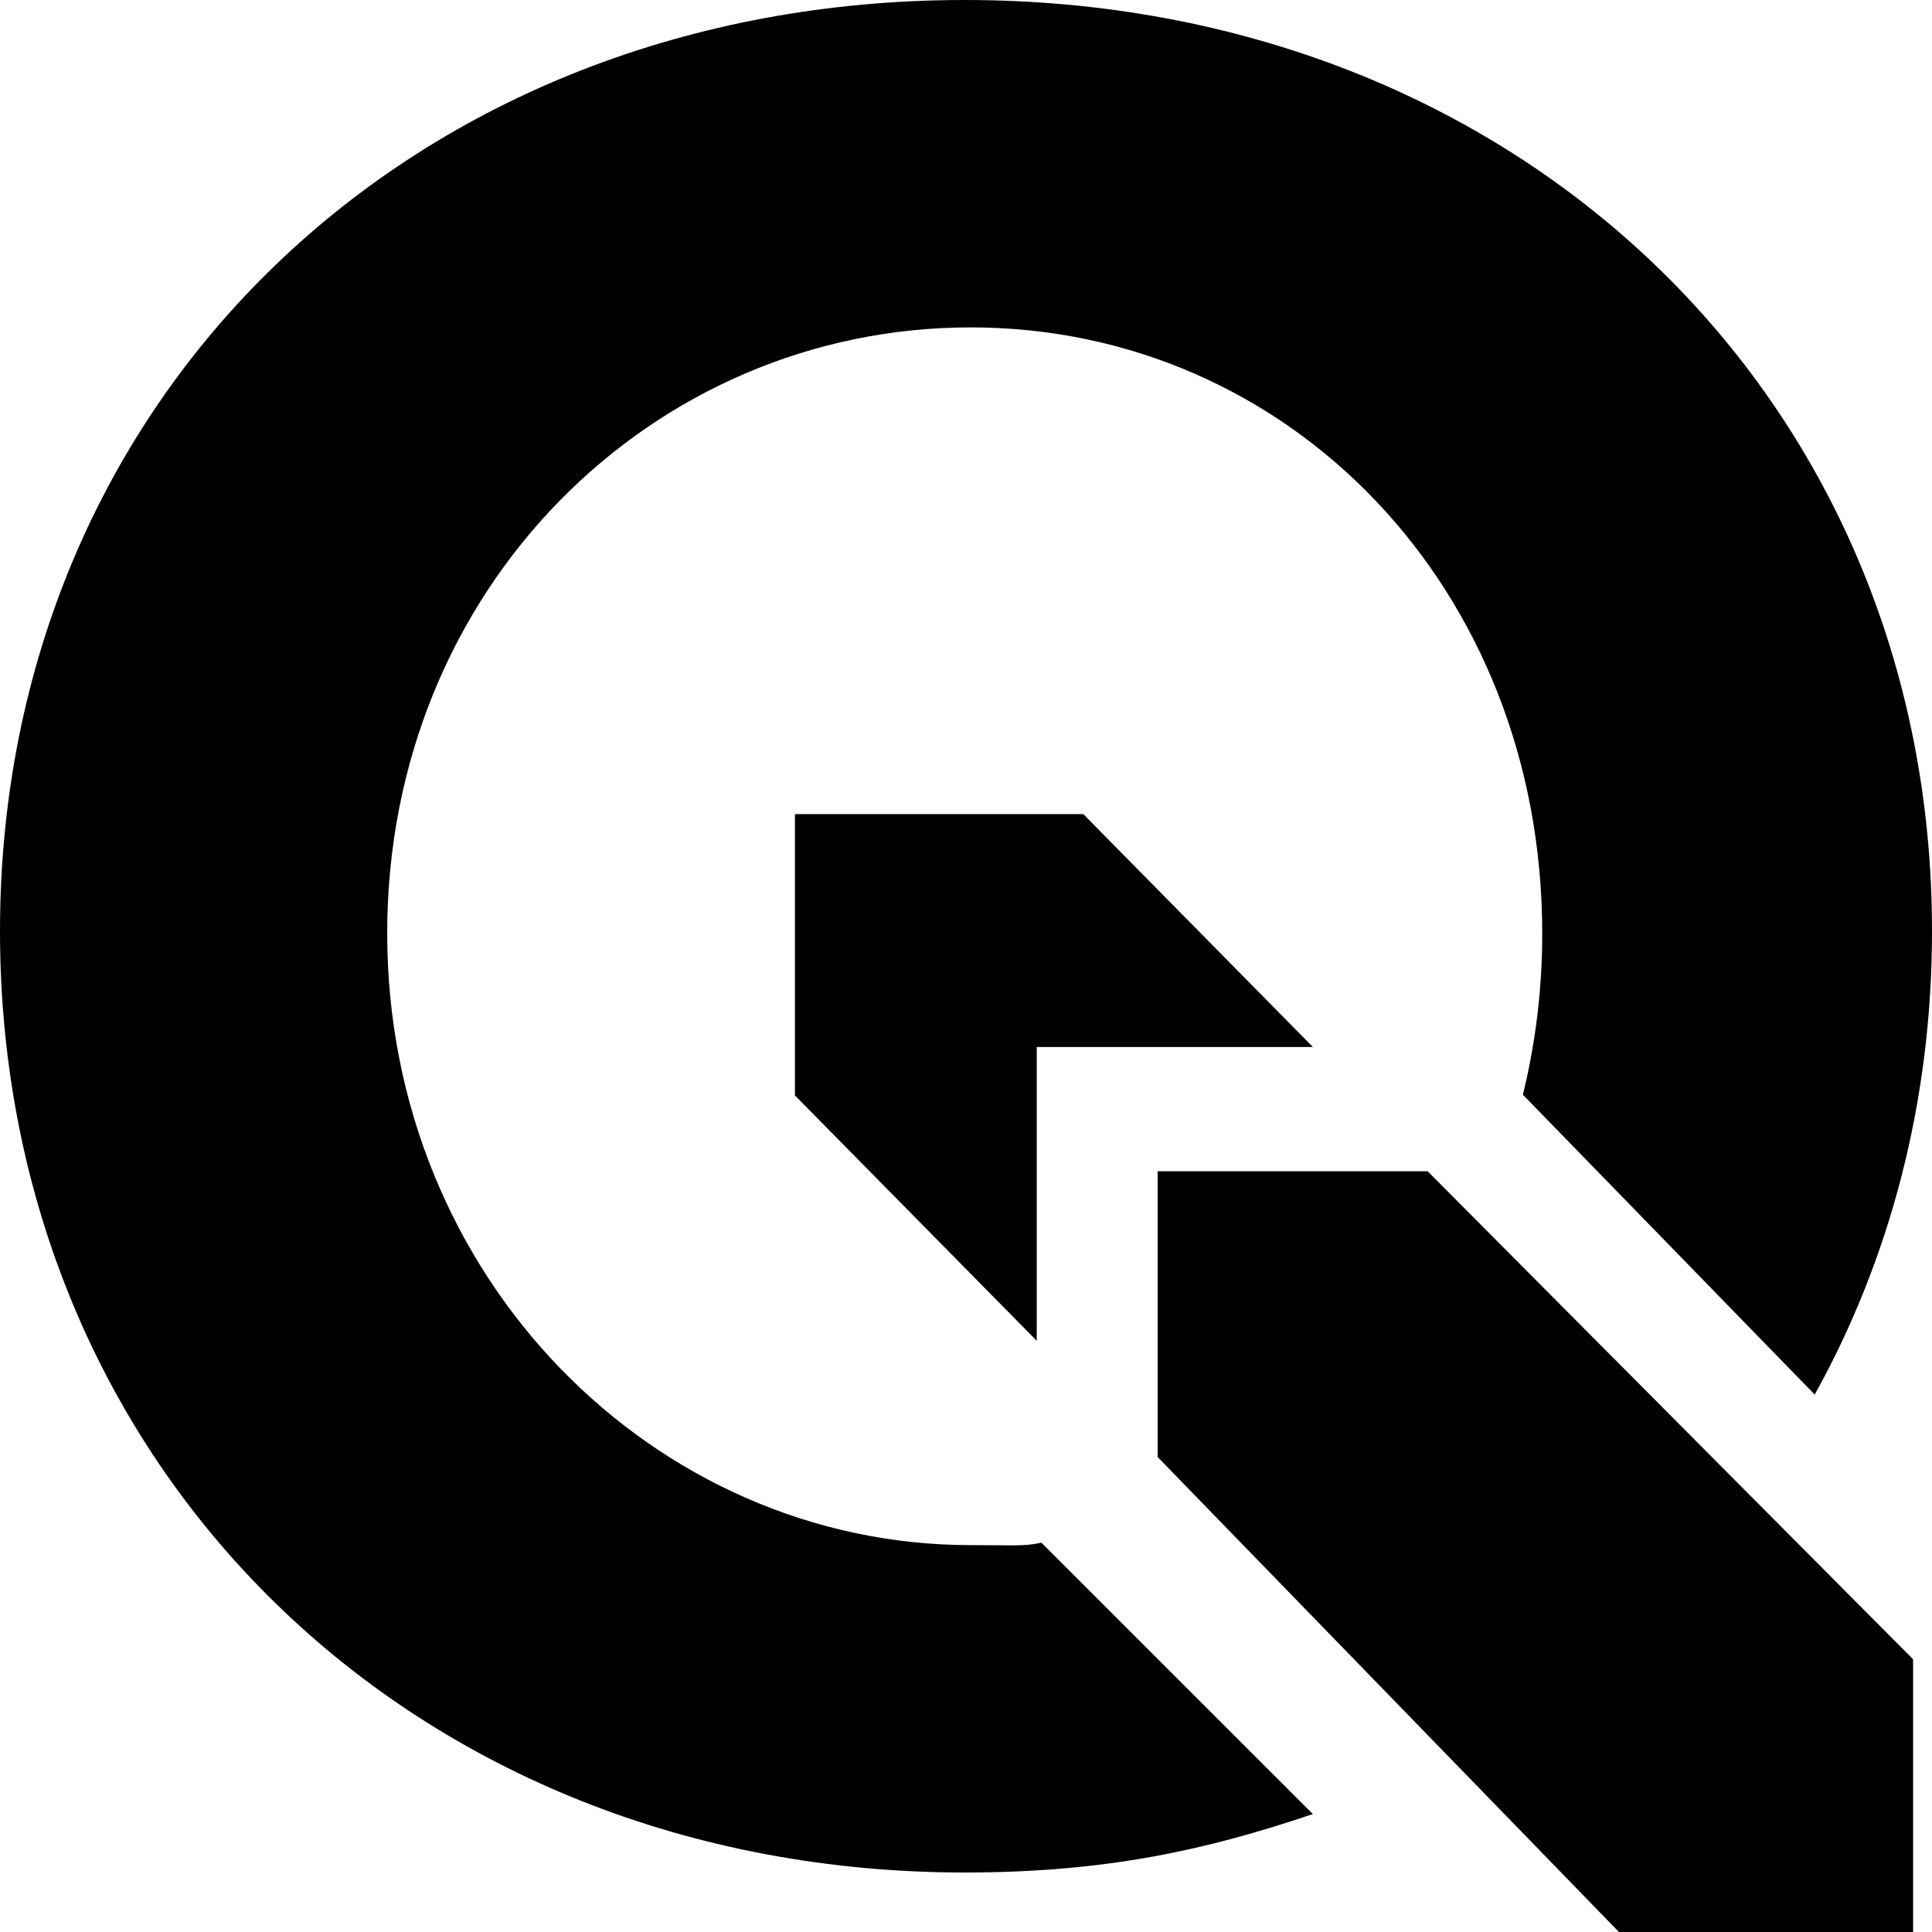
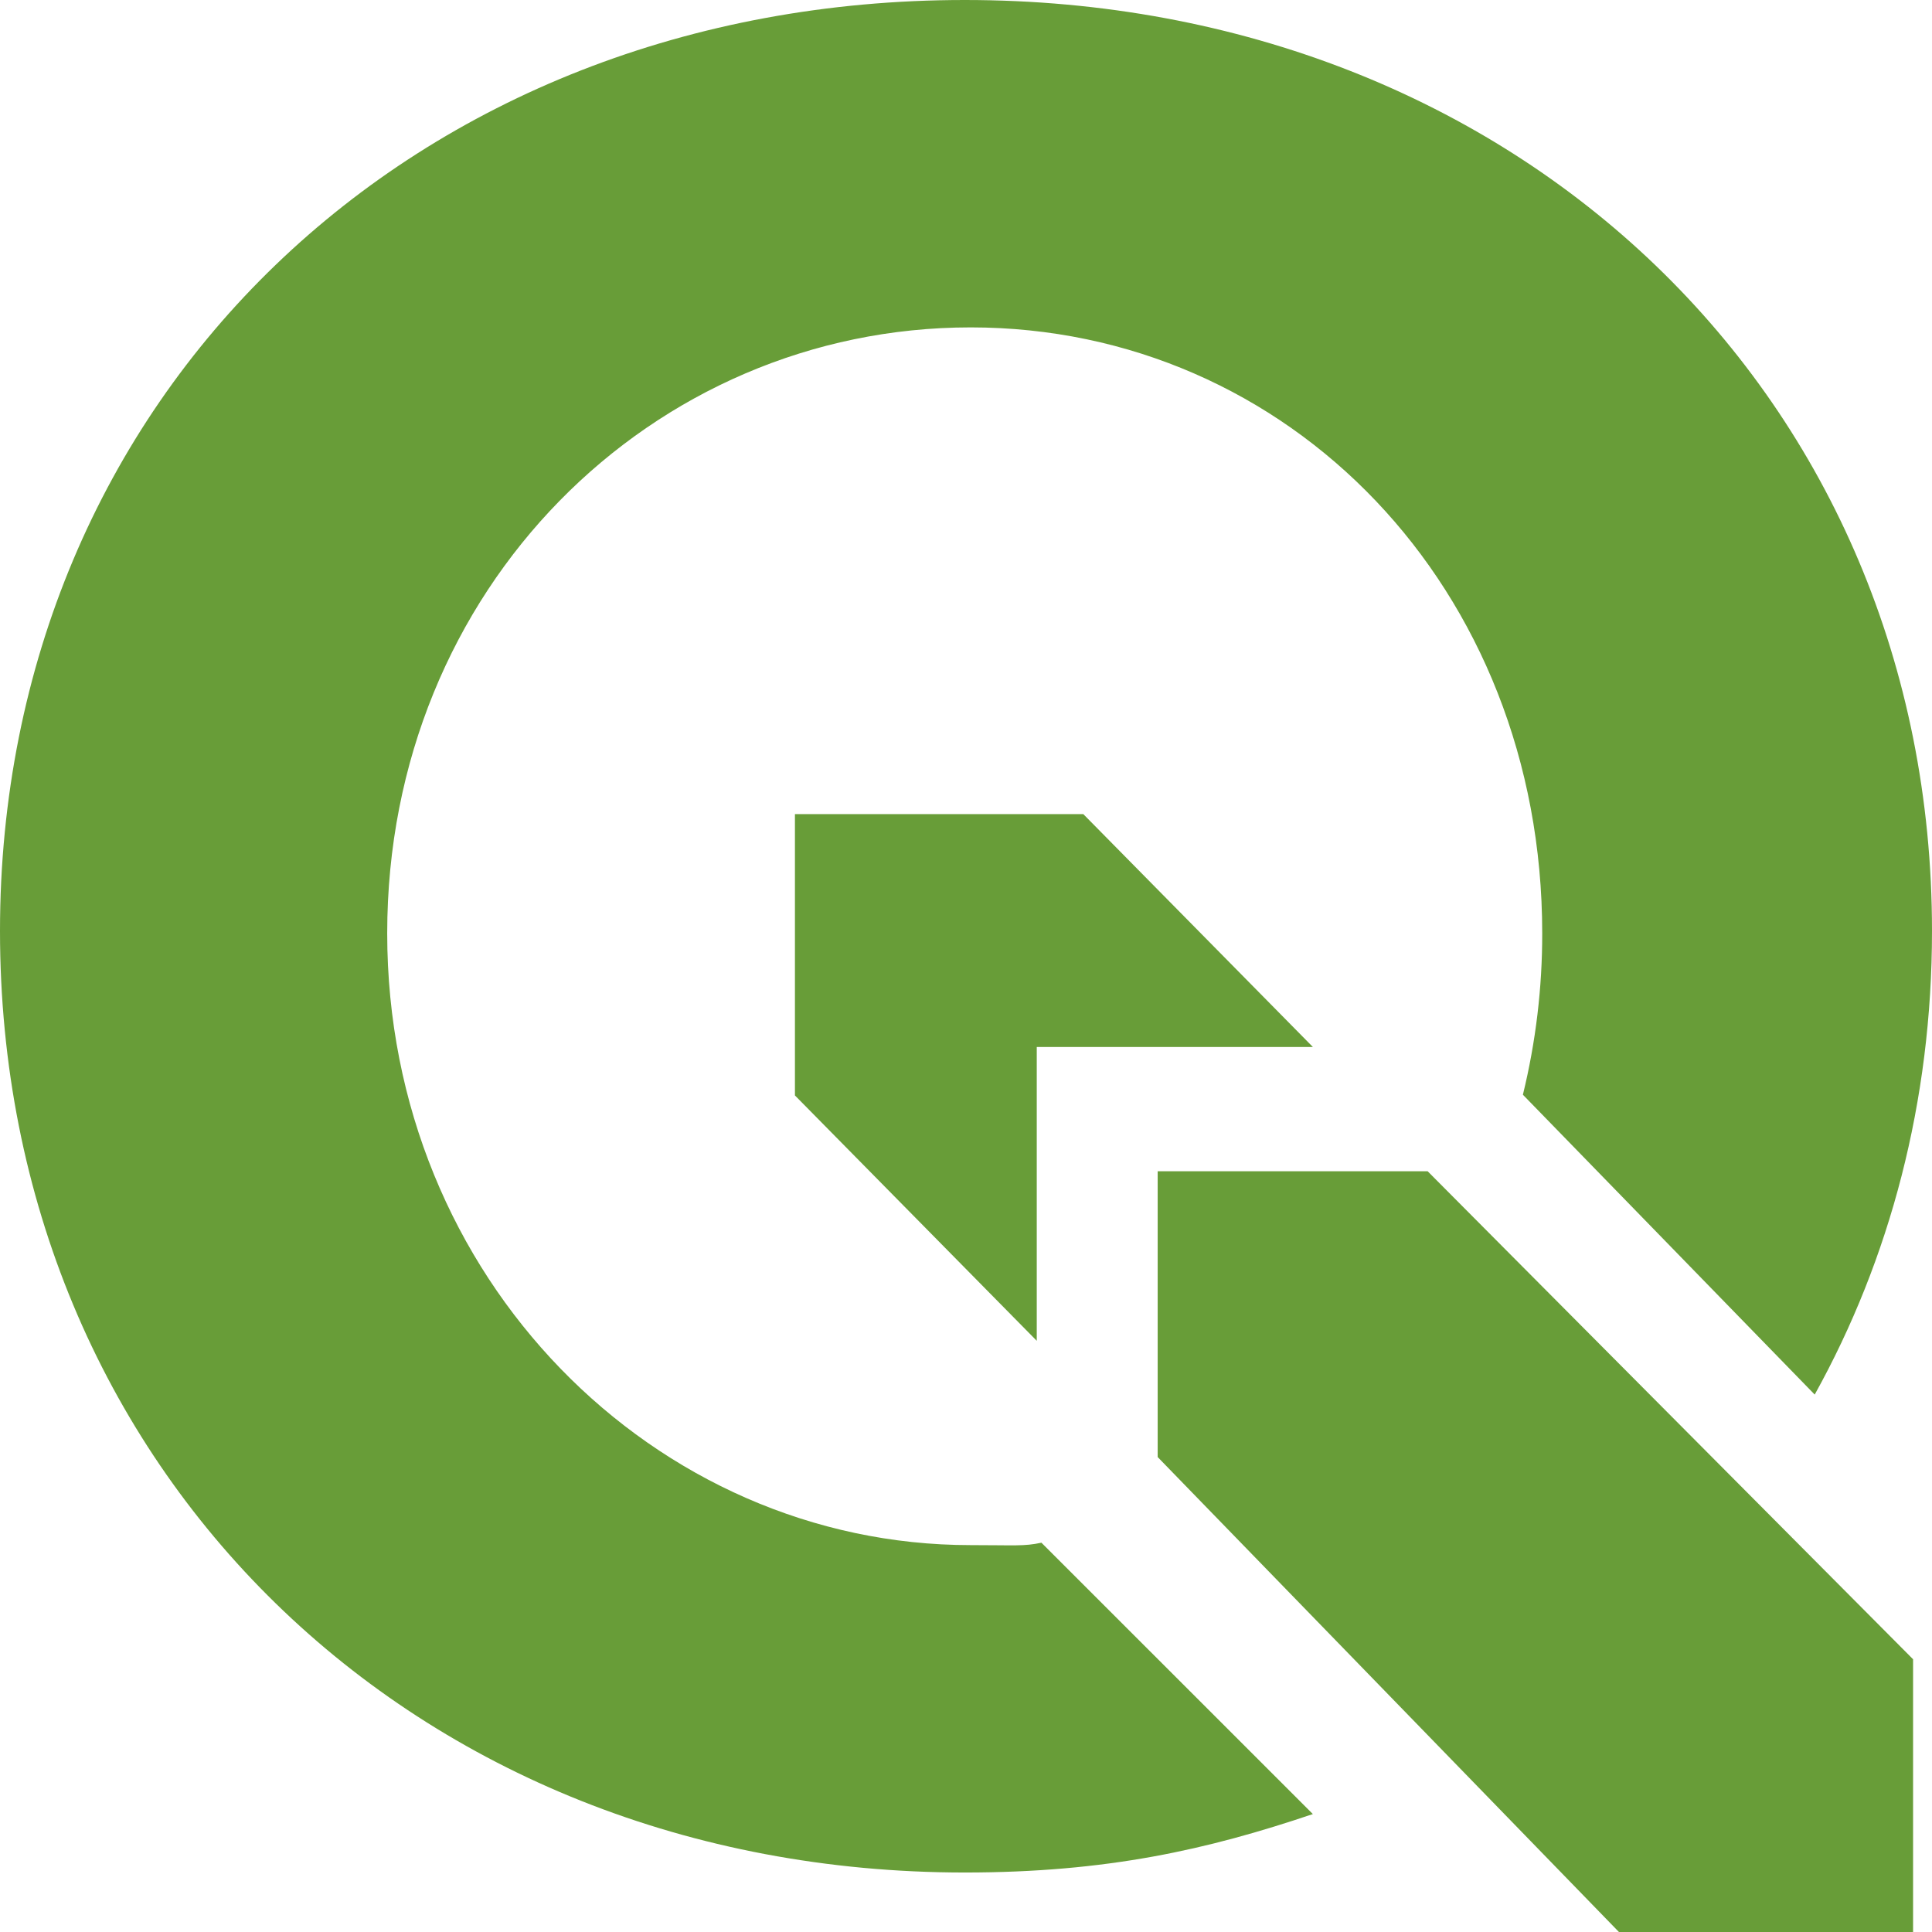
<svg xmlns="http://www.w3.org/2000/svg" role="img" viewBox="0 0 24 24">
-   <path d="M12.879 13.006v3.65l-3.004-3.048v-3.495h3.582l2.852 2.893h-3.43zm10.886 7.606V24h-3.654l-5.73-5.9v-3.55h3.354l6.03 6.062zm-10.828-1.448l3.372 3.371c-1.309.442-2.557.726-4.325.726C5.136 23.26 0 18.243 0 11.565 0 4.92 5.136 0 11.984 0 18.864 0 24 4.952 24 11.565c0 2.12-.523 4.076-1.457 5.759l-3.625-3.725a8.393 8.393 0 0 0 .24-2.005c0-4.291-3.148-7.527-7.1-7.527-3.954 0-7.248 3.236-7.248 7.527s3.33 7.6 7.247 7.6c.548 0 .661.017.88-.03z" />
+   <path fill="#689d38" d="M12.879 13.006v3.65l-3.004-3.048v-3.495h3.582l2.852 2.893h-3.43zm10.886 7.606V24h-3.654l-5.73-5.9v-3.55h3.354l6.03 6.062zm-10.828-1.448l3.372 3.371c-1.309.442-2.557.726-4.325.726C5.136 23.26 0 18.243 0 11.565 0 4.92 5.136 0 11.984 0 18.864 0 24 4.952 24 11.565c0 2.12-.523 4.076-1.457 5.759l-3.625-3.725a8.393 8.393 0 0 0 .24-2.005c0-4.291-3.148-7.527-7.1-7.527-3.954 0-7.248 3.236-7.248 7.527s3.33 7.6 7.247 7.6c.548 0 .661.017.88-.03z" />
</svg>
